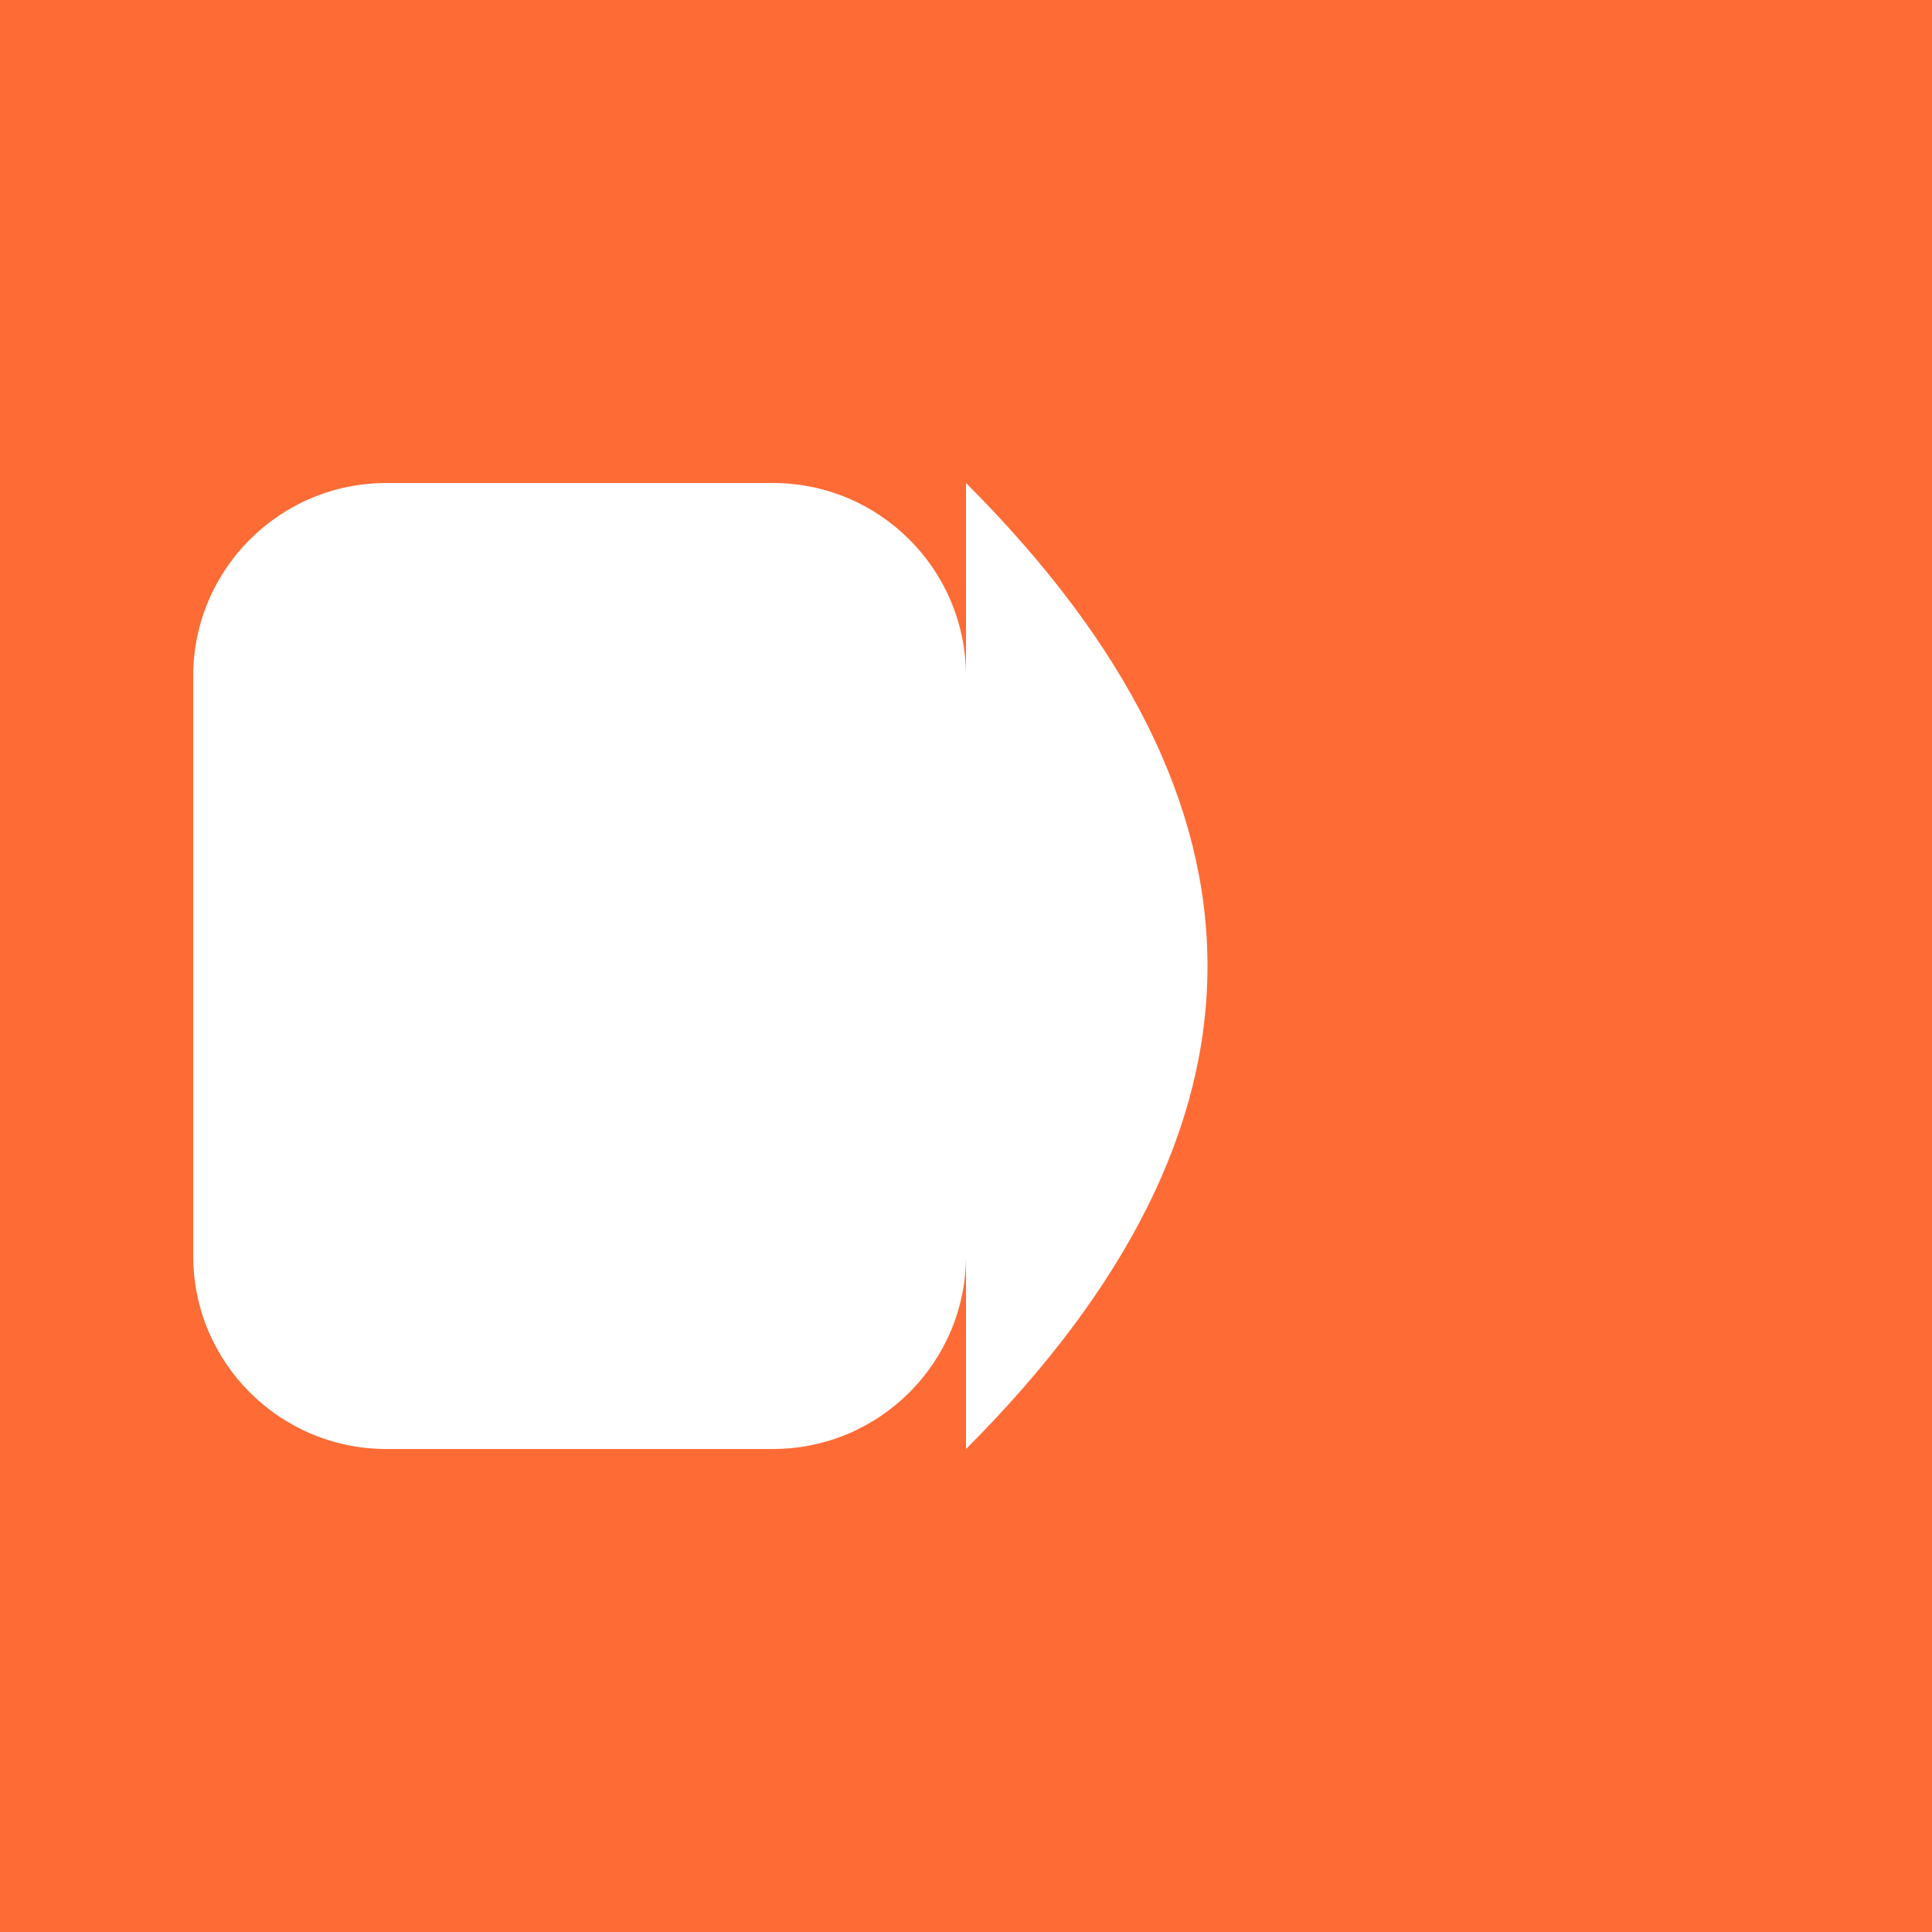
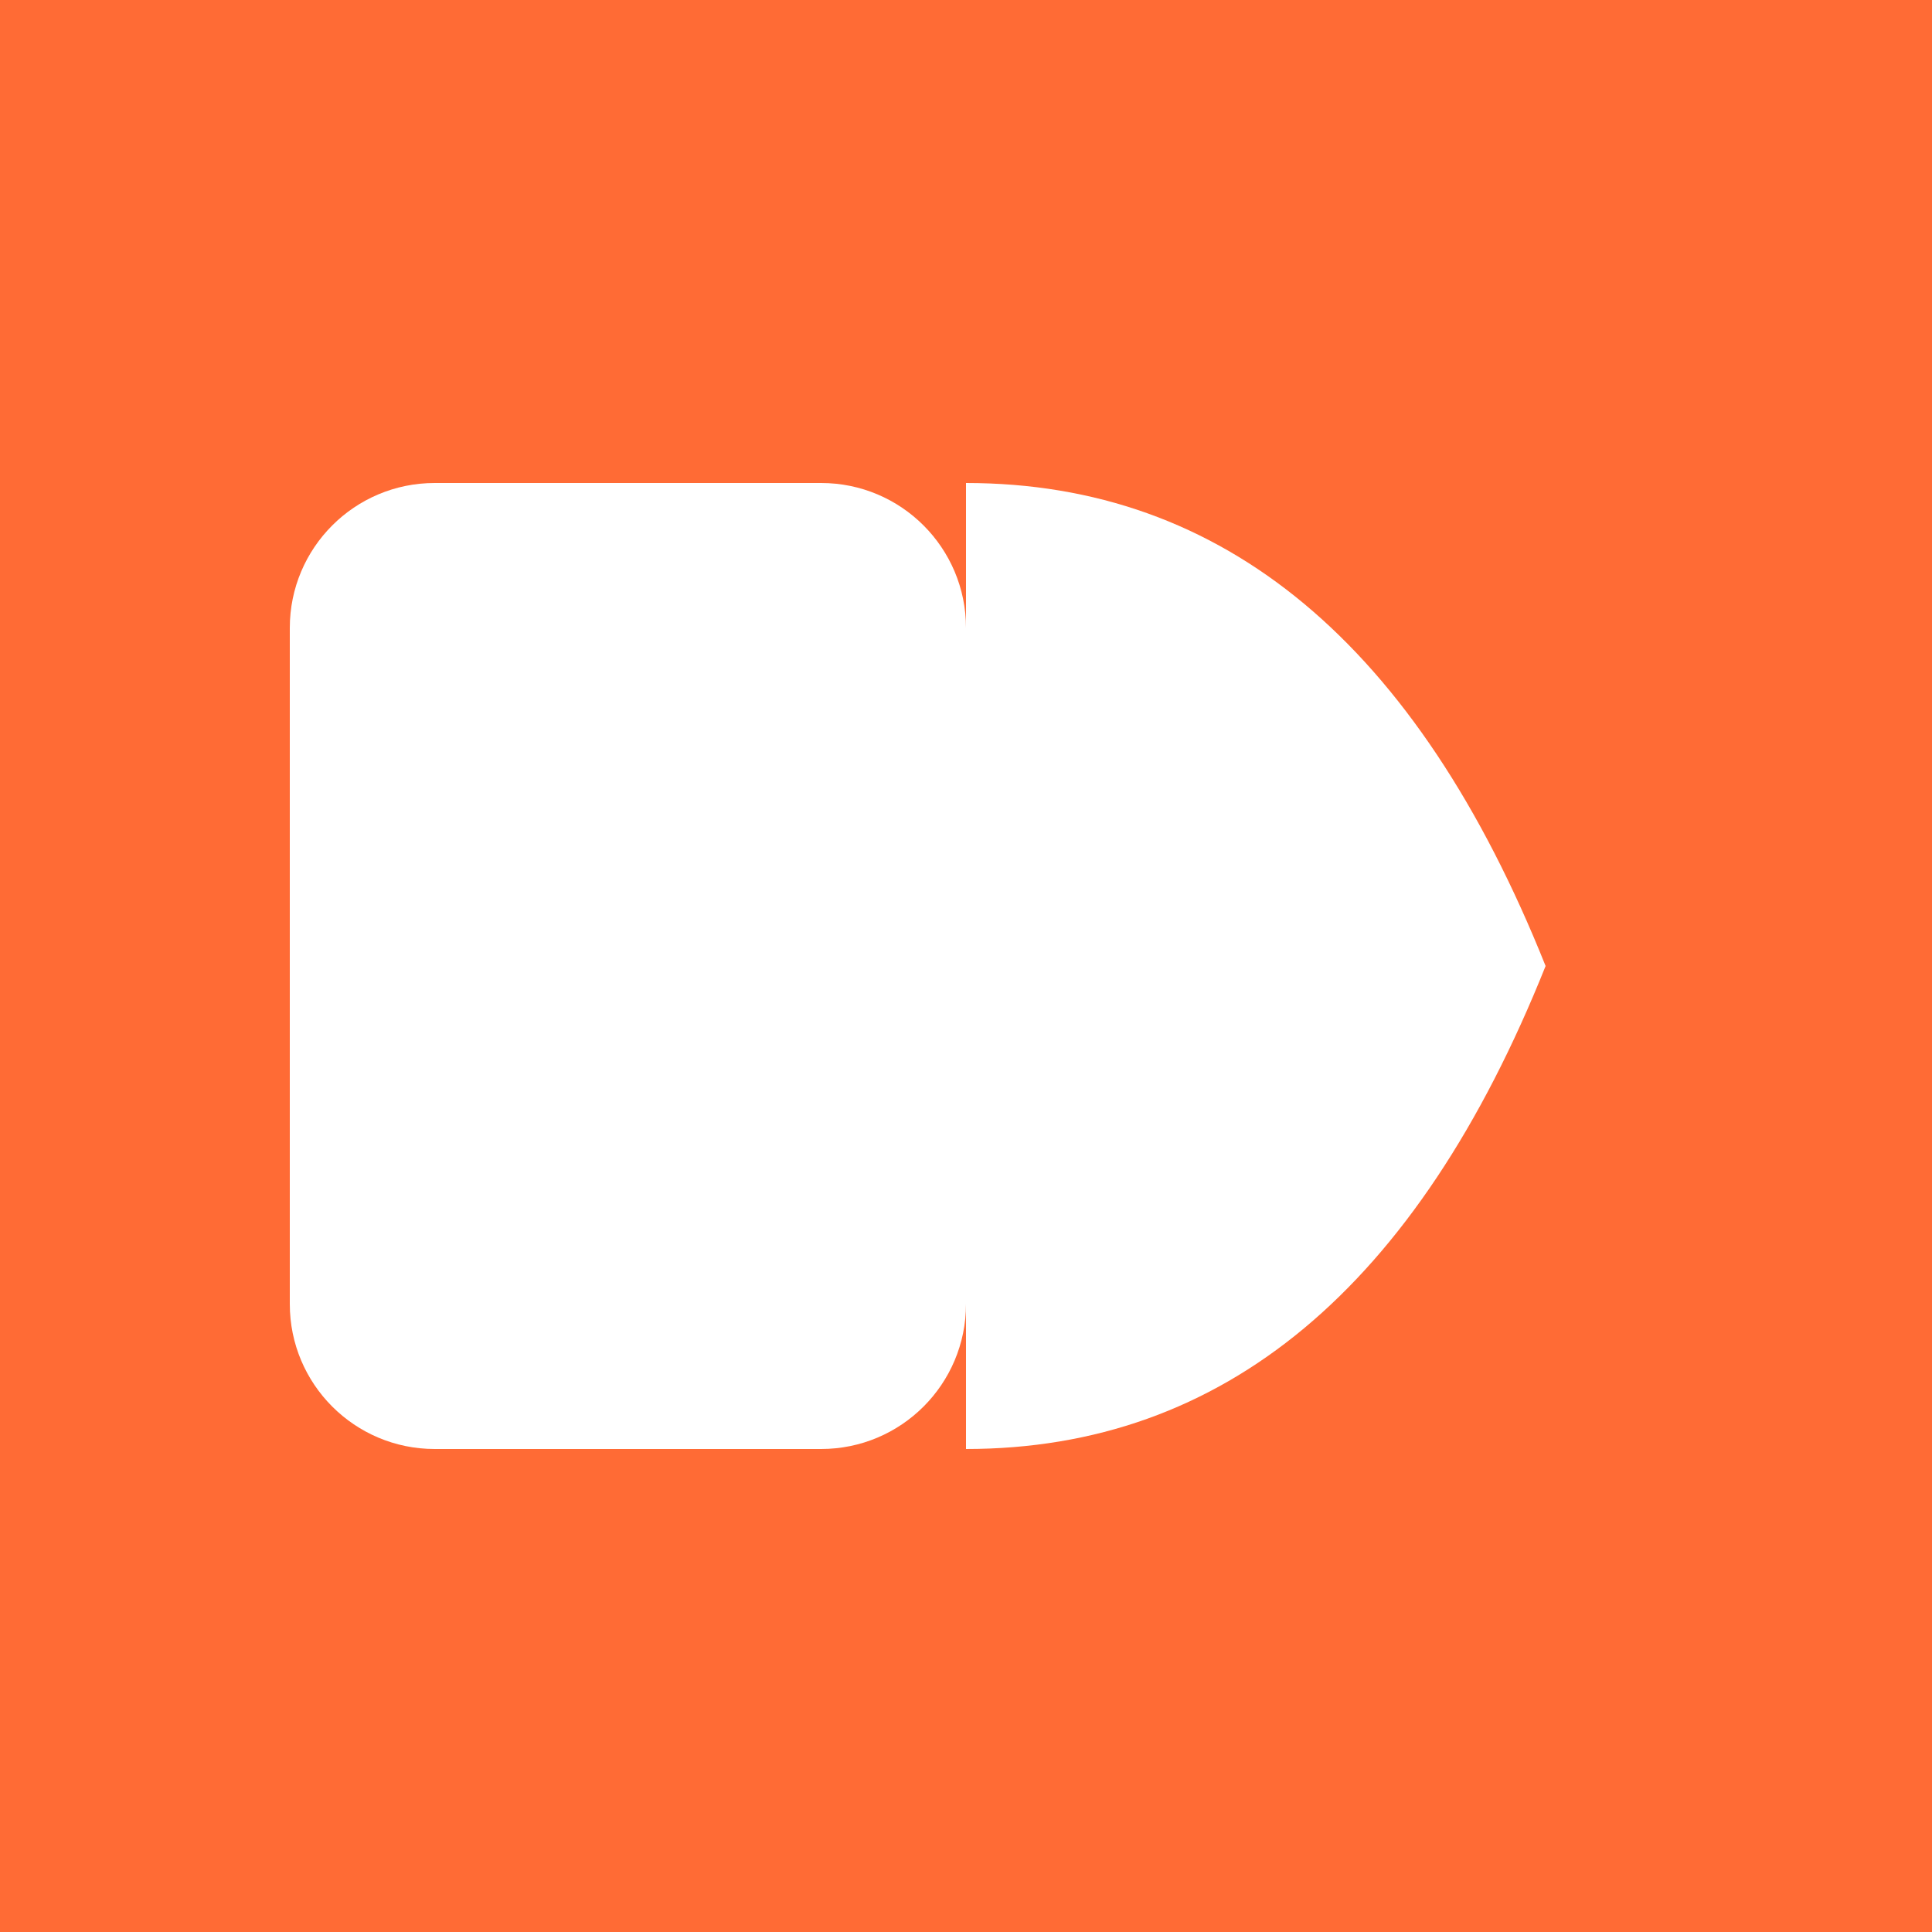
<svg xmlns="http://www.w3.org/2000/svg" width="200" height="200" viewBox="0 0 200 200">
  <rect width="200" height="200" fill="#FF6B35" />
-   <rect x="20" y="50" width="80" height="100" rx="20" ry="20" fill="white" />
-   <path d="M 100 50 Q 150 100 100 150 L 100 50 Z" fill="white" />
+   <rect x="30" y="50" width="70" height="100" rx="15" ry="15" fill="white" />
+   <path d="M 100 50             Q 140 50 160 100             Q 140 150 100 150             L 100 50 Z" fill="white" />
</svg>
